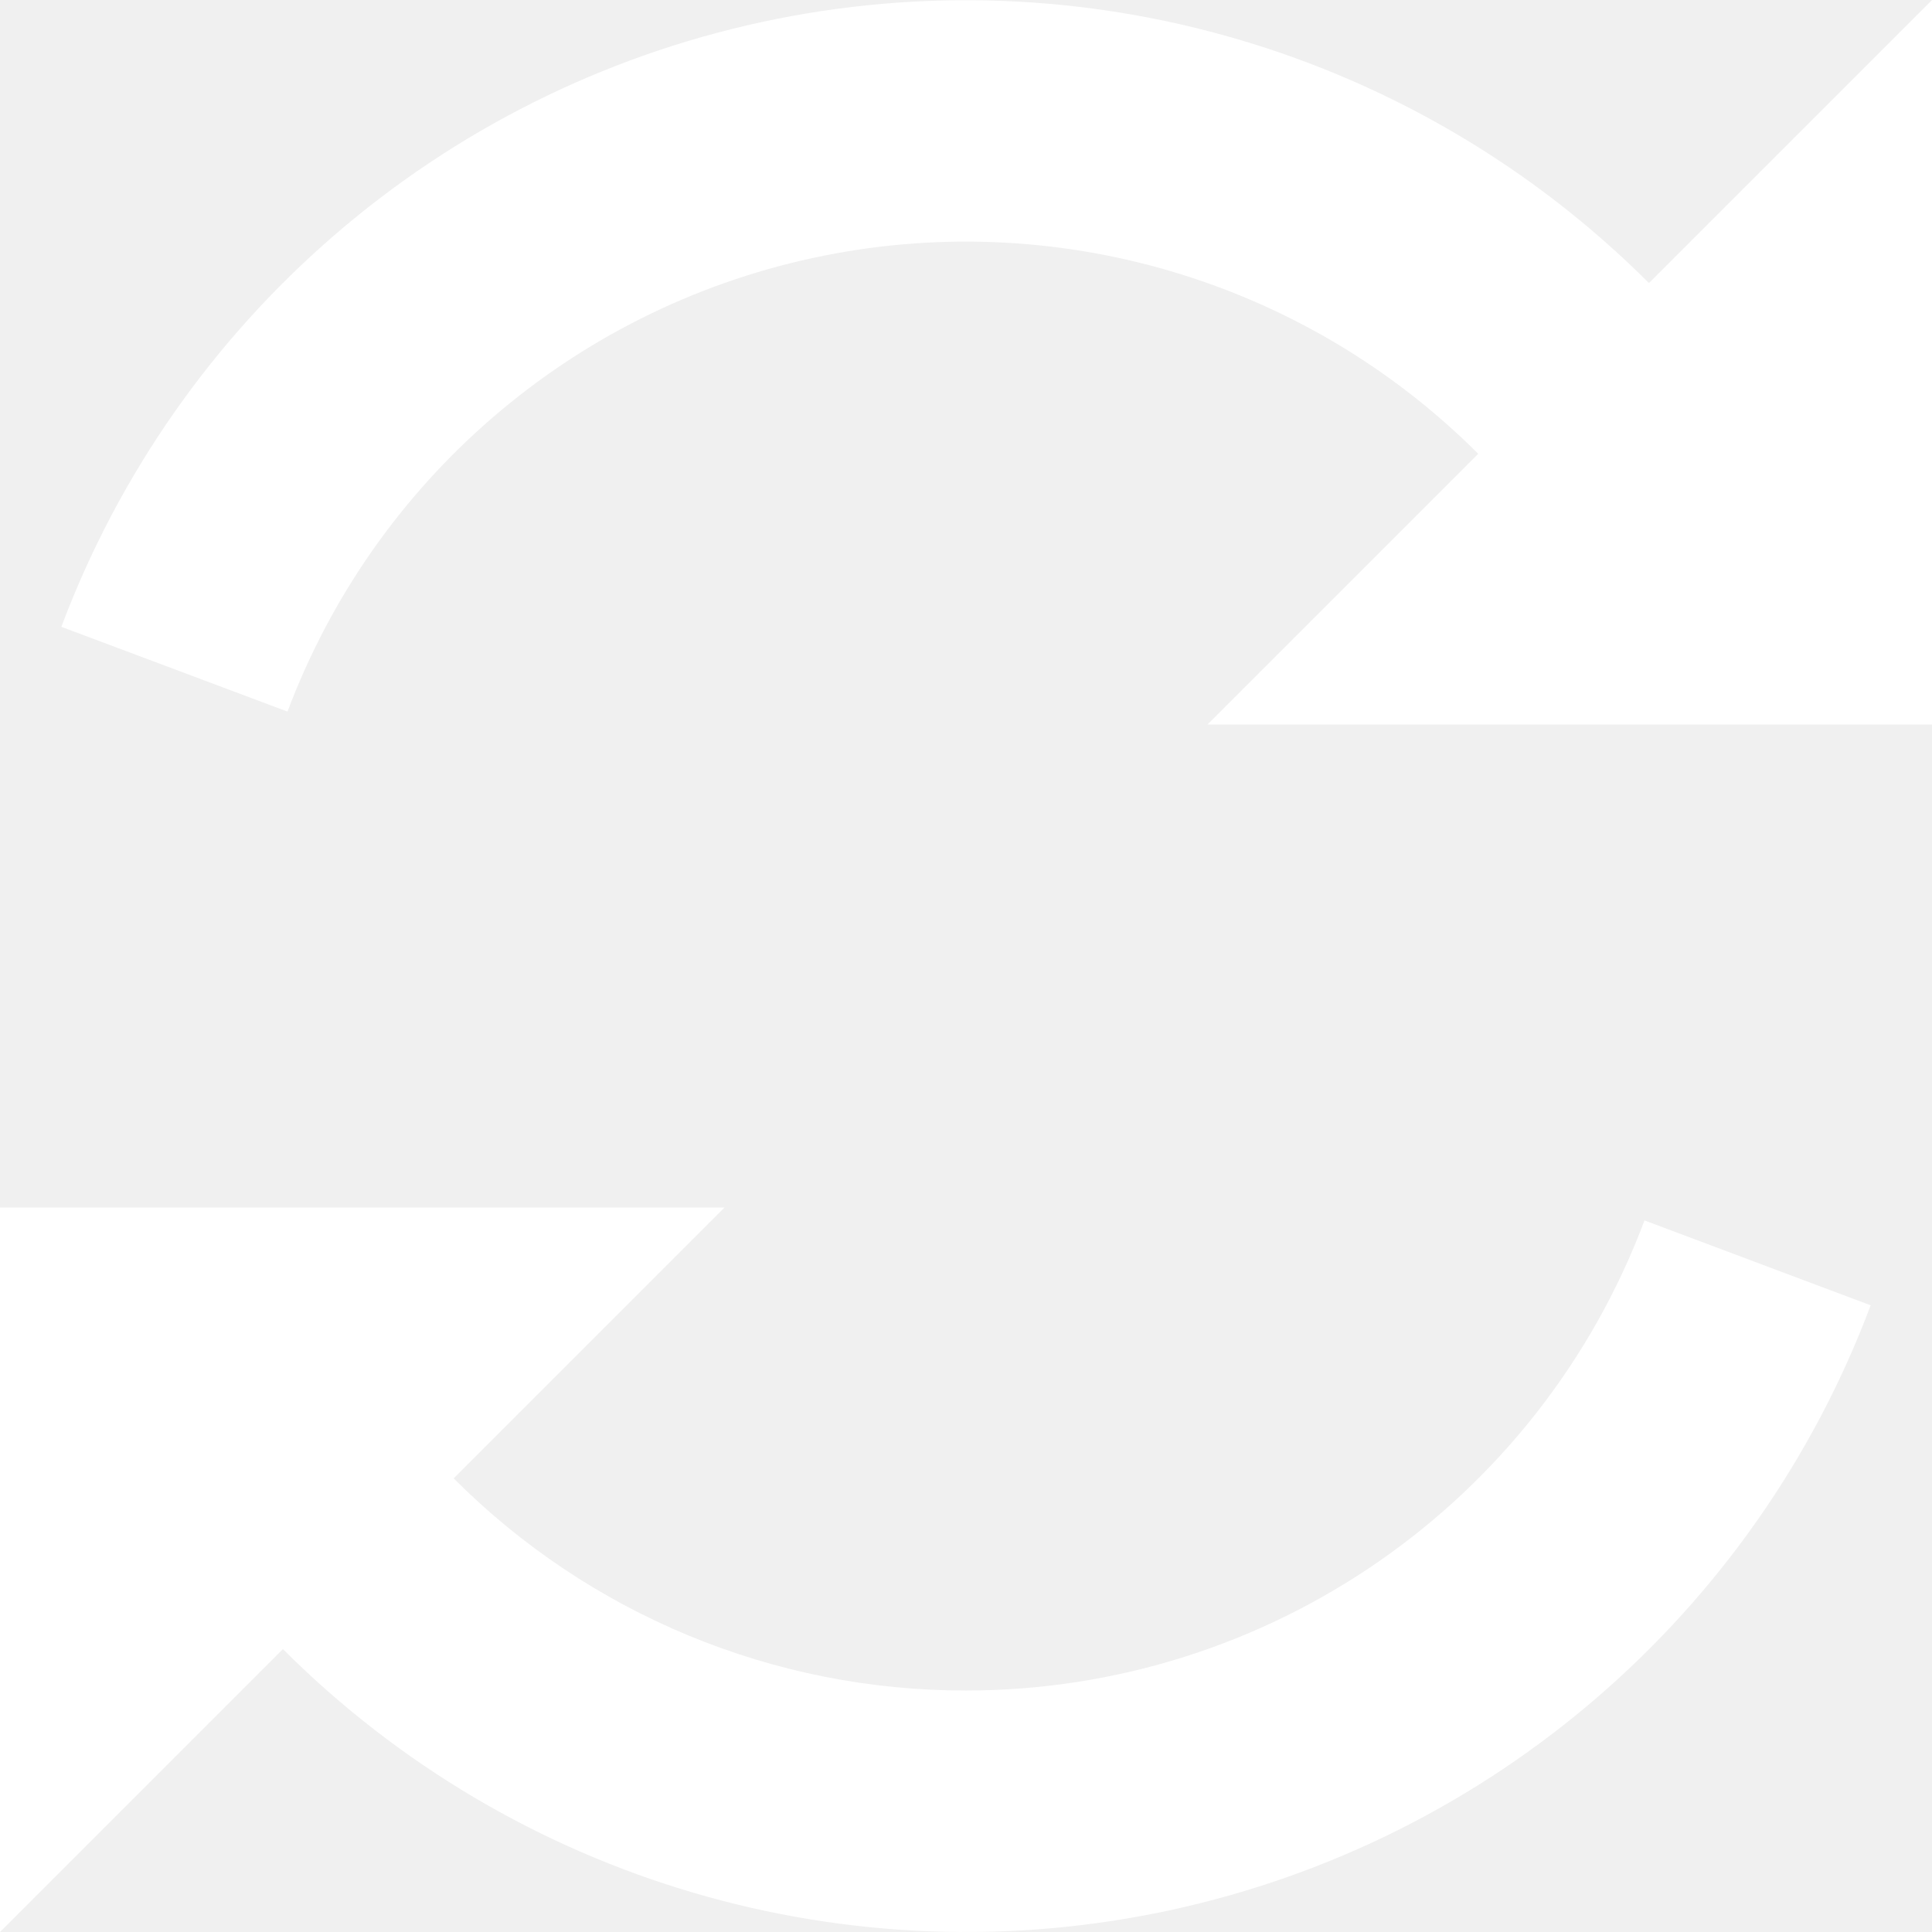
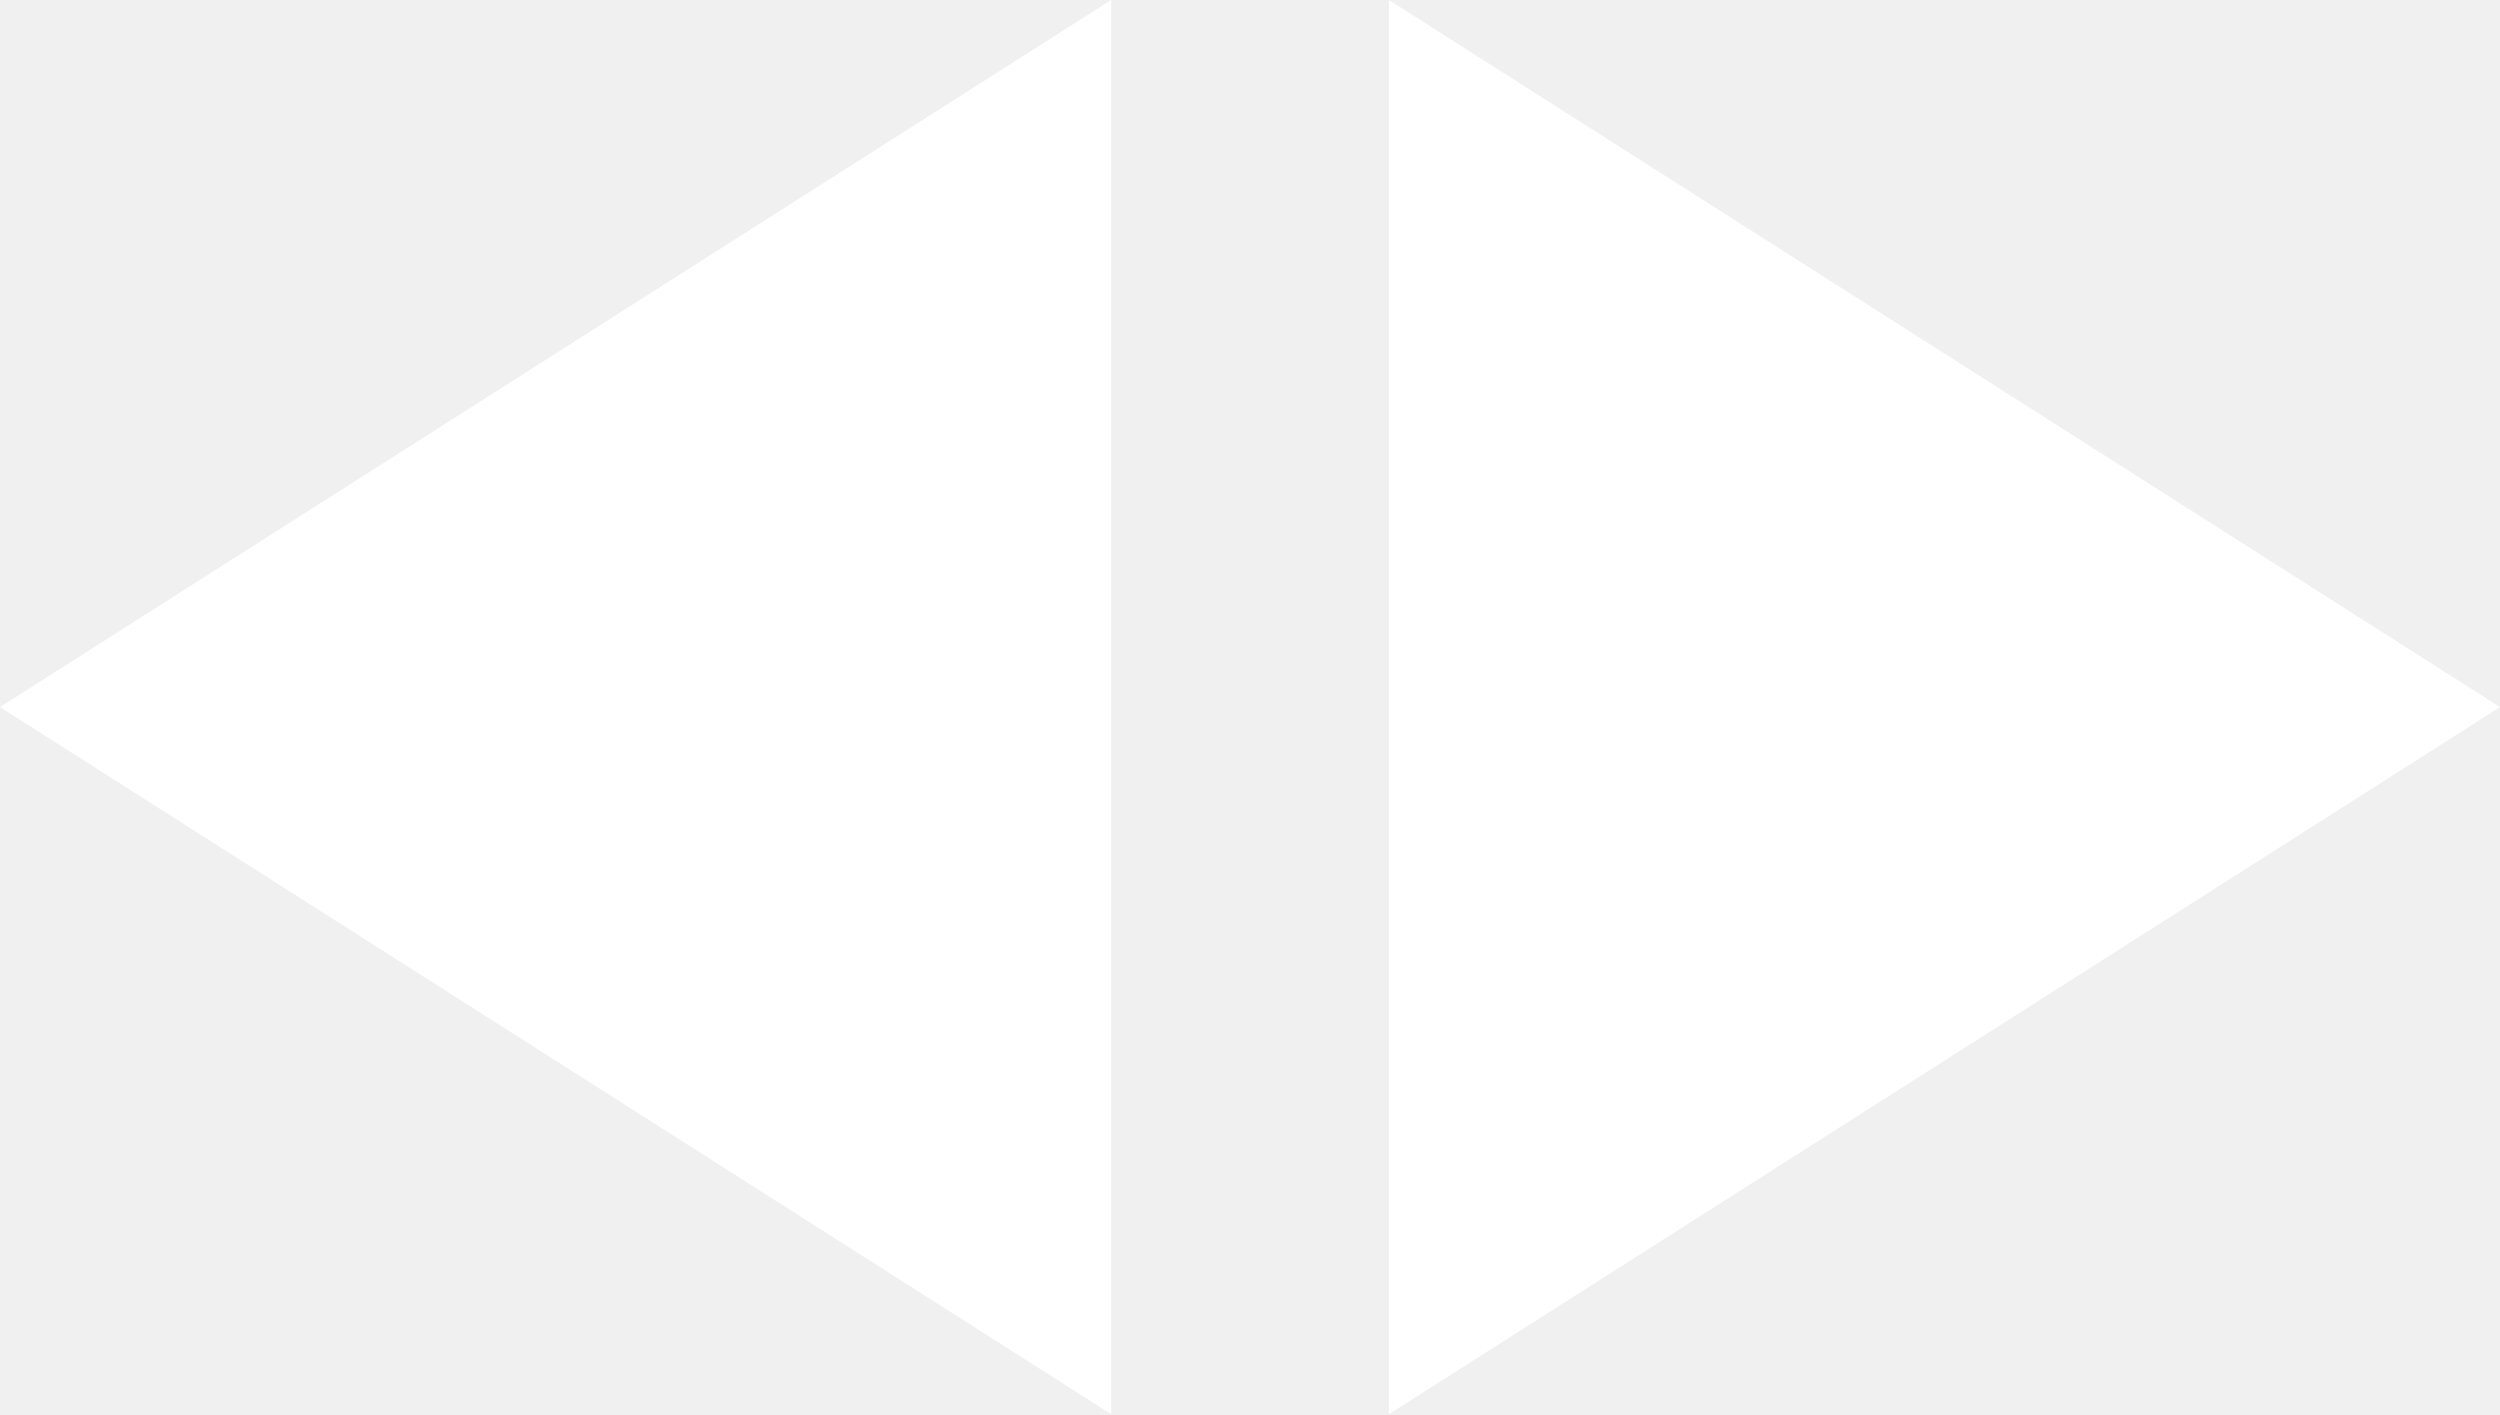
- <svg xmlns="http://www.w3.org/2000/svg" width="16" height="16" viewBox="-381.59 -3532.622 16 16">
-   <g fill="none">
-     <path fill="#fff" d="M-373.59-3518.622a5.981 5.981 0 0 1-4.243-1.757l2.243-2.243h-6v6l2.343-2.343a8.002 8.002 0 0 0 13.149-2.847l-1.873-.703a6.001 6.001 0 0 1-5.62 3.893m5.657-11.656a8.002 8.002 0 0 0-13.148 2.847l1.873.702a6.001 6.001 0 0 1 9.861-2.135l-2.242 2.242h6v-6Z" />
+ <svg xmlns="http://www.w3.org/2000/svg" version="1.1" viewBox="-432 -3530 21.214 12" width="21.214" height="12">
+   <defs />
+   <g id="ICONES" stroke="none" stroke-opacity="1" stroke-dasharray="none" fill="none" fill-opacity="1">
+     <g id="ICONES_Calque_1">
+       <g id="Group_2897">
+         <g id="Graphic_2895">
+           <path d="M -420.214 -3530 L -410.786 -3524 L -420.214 -3518 Z" fill="white" />
+         </g>
+         <g id="Graphic_2896">
+           <path d="M -422.571 -3518 L -432 -3524 L -422.571 -3530 Z" fill="white" />
+         </g>
+       </g>
+     </g>
  </g>
</svg>
